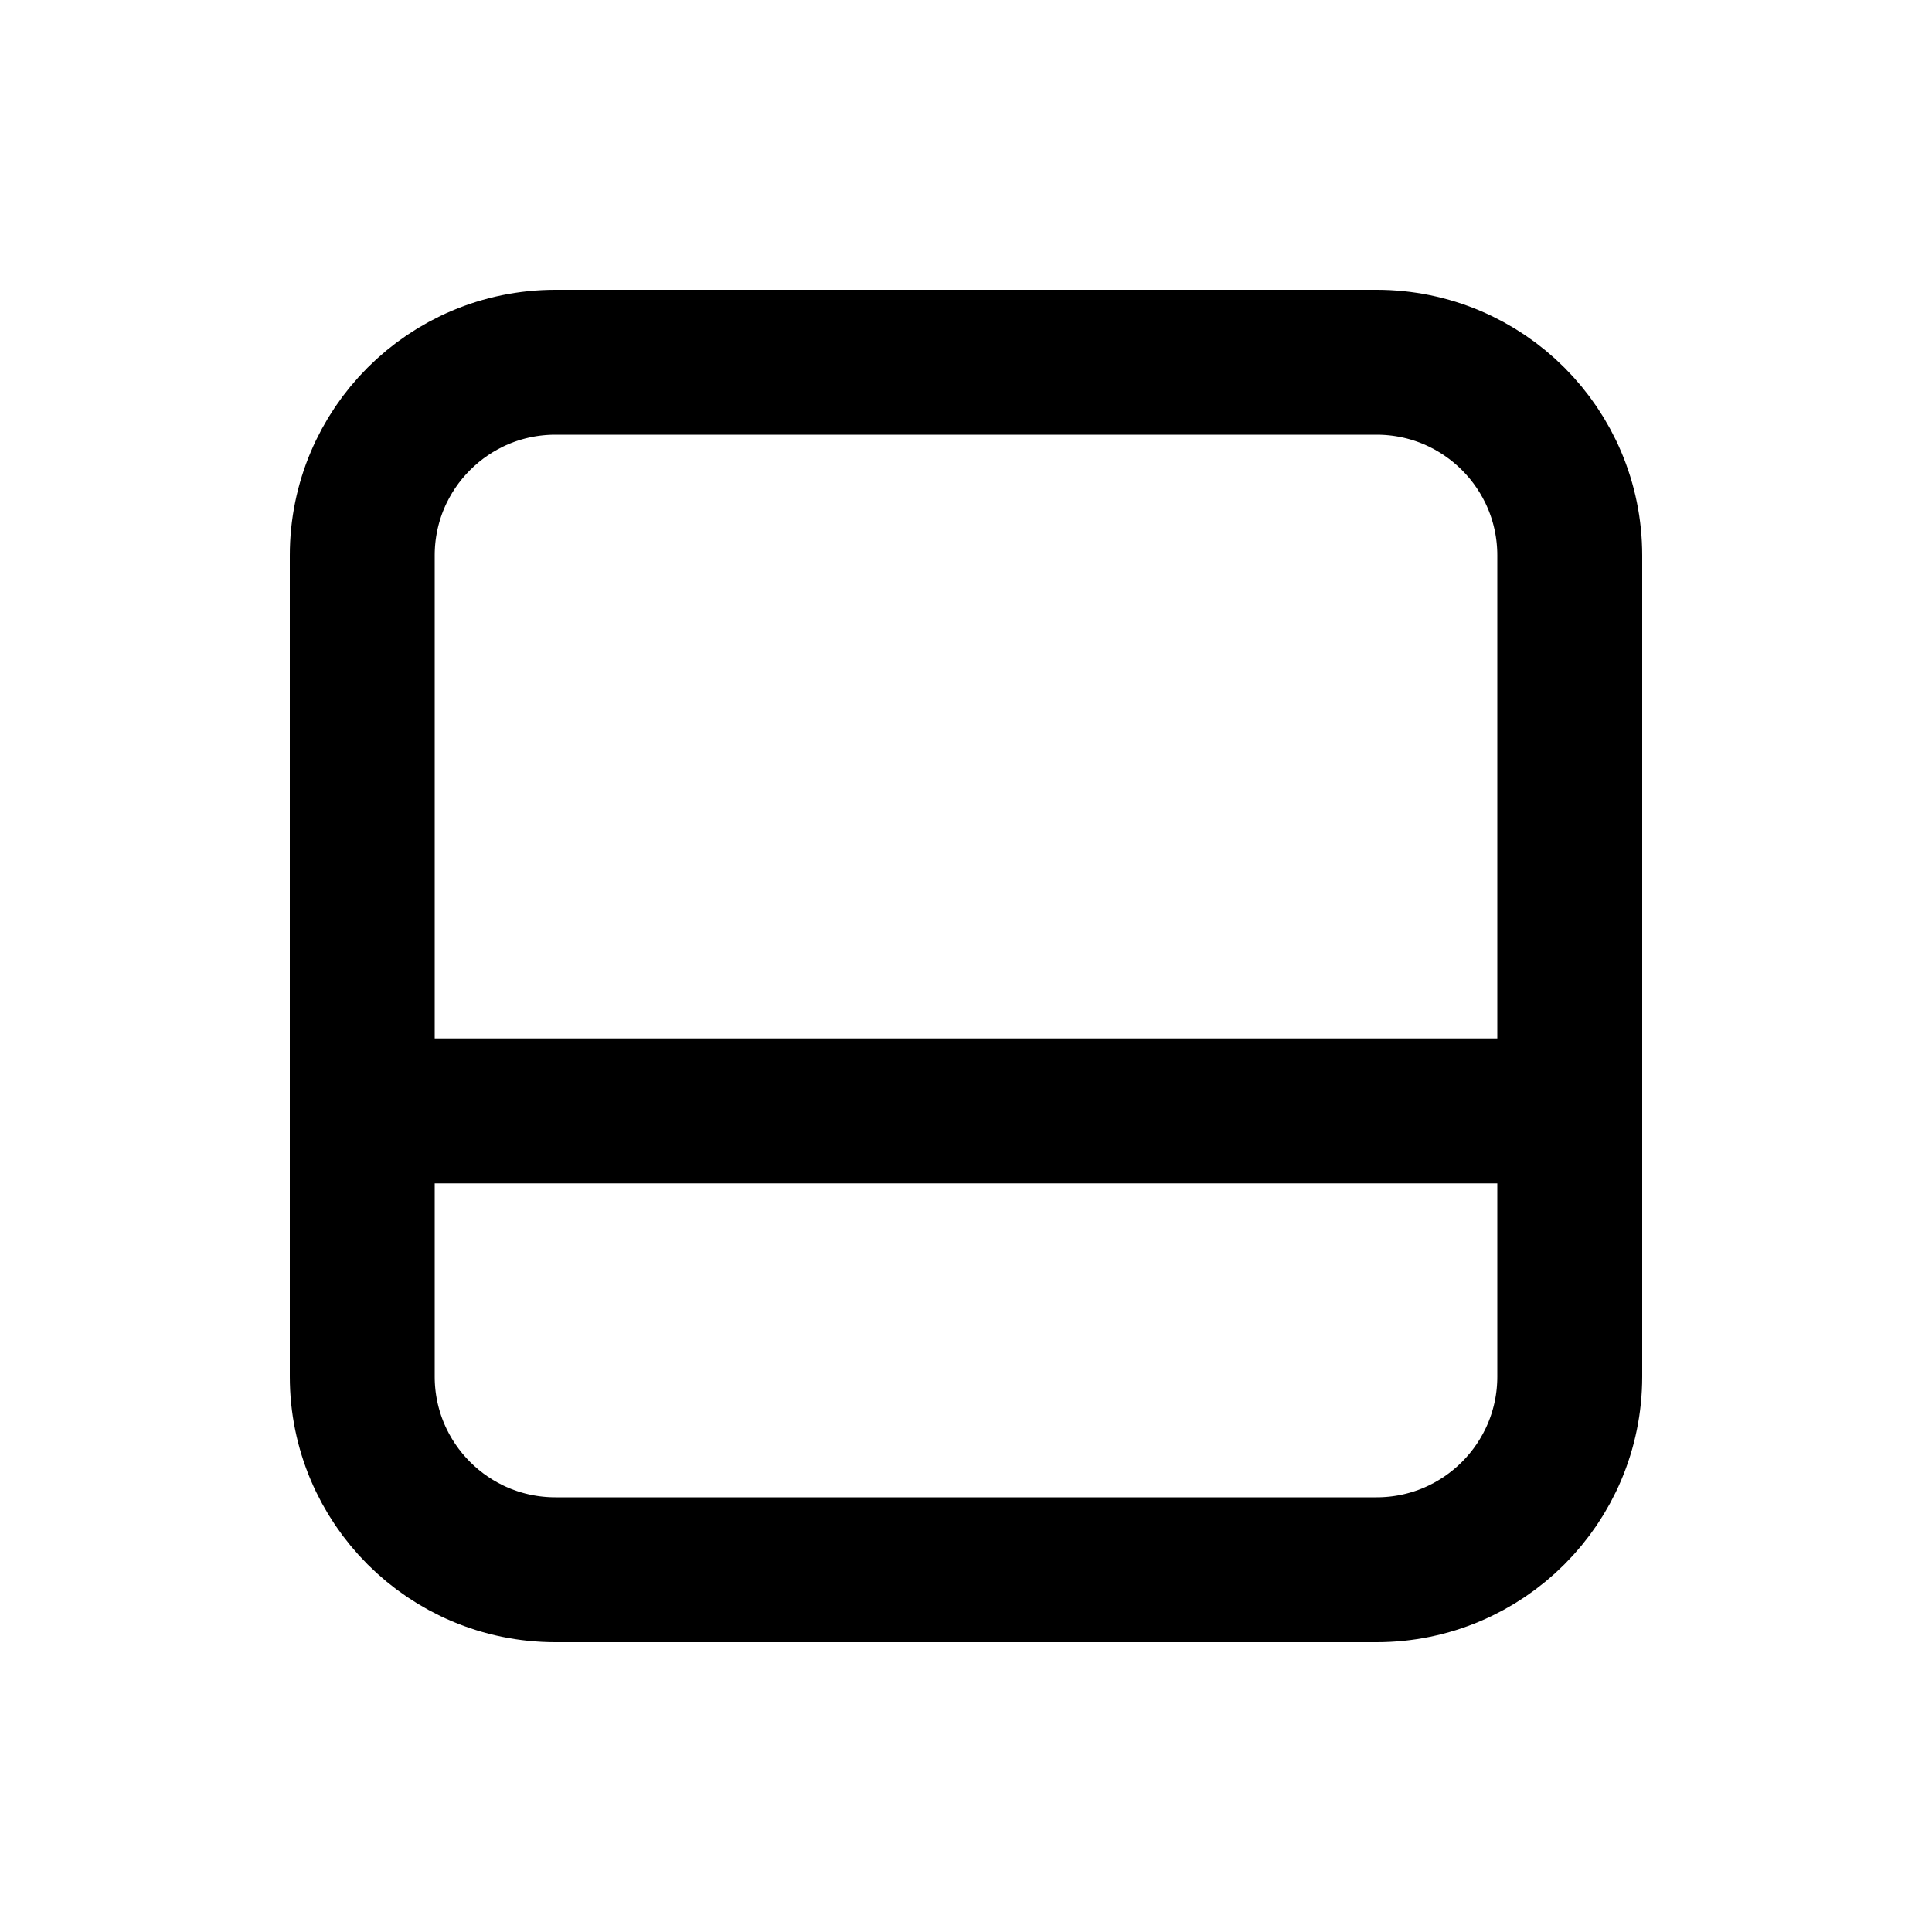
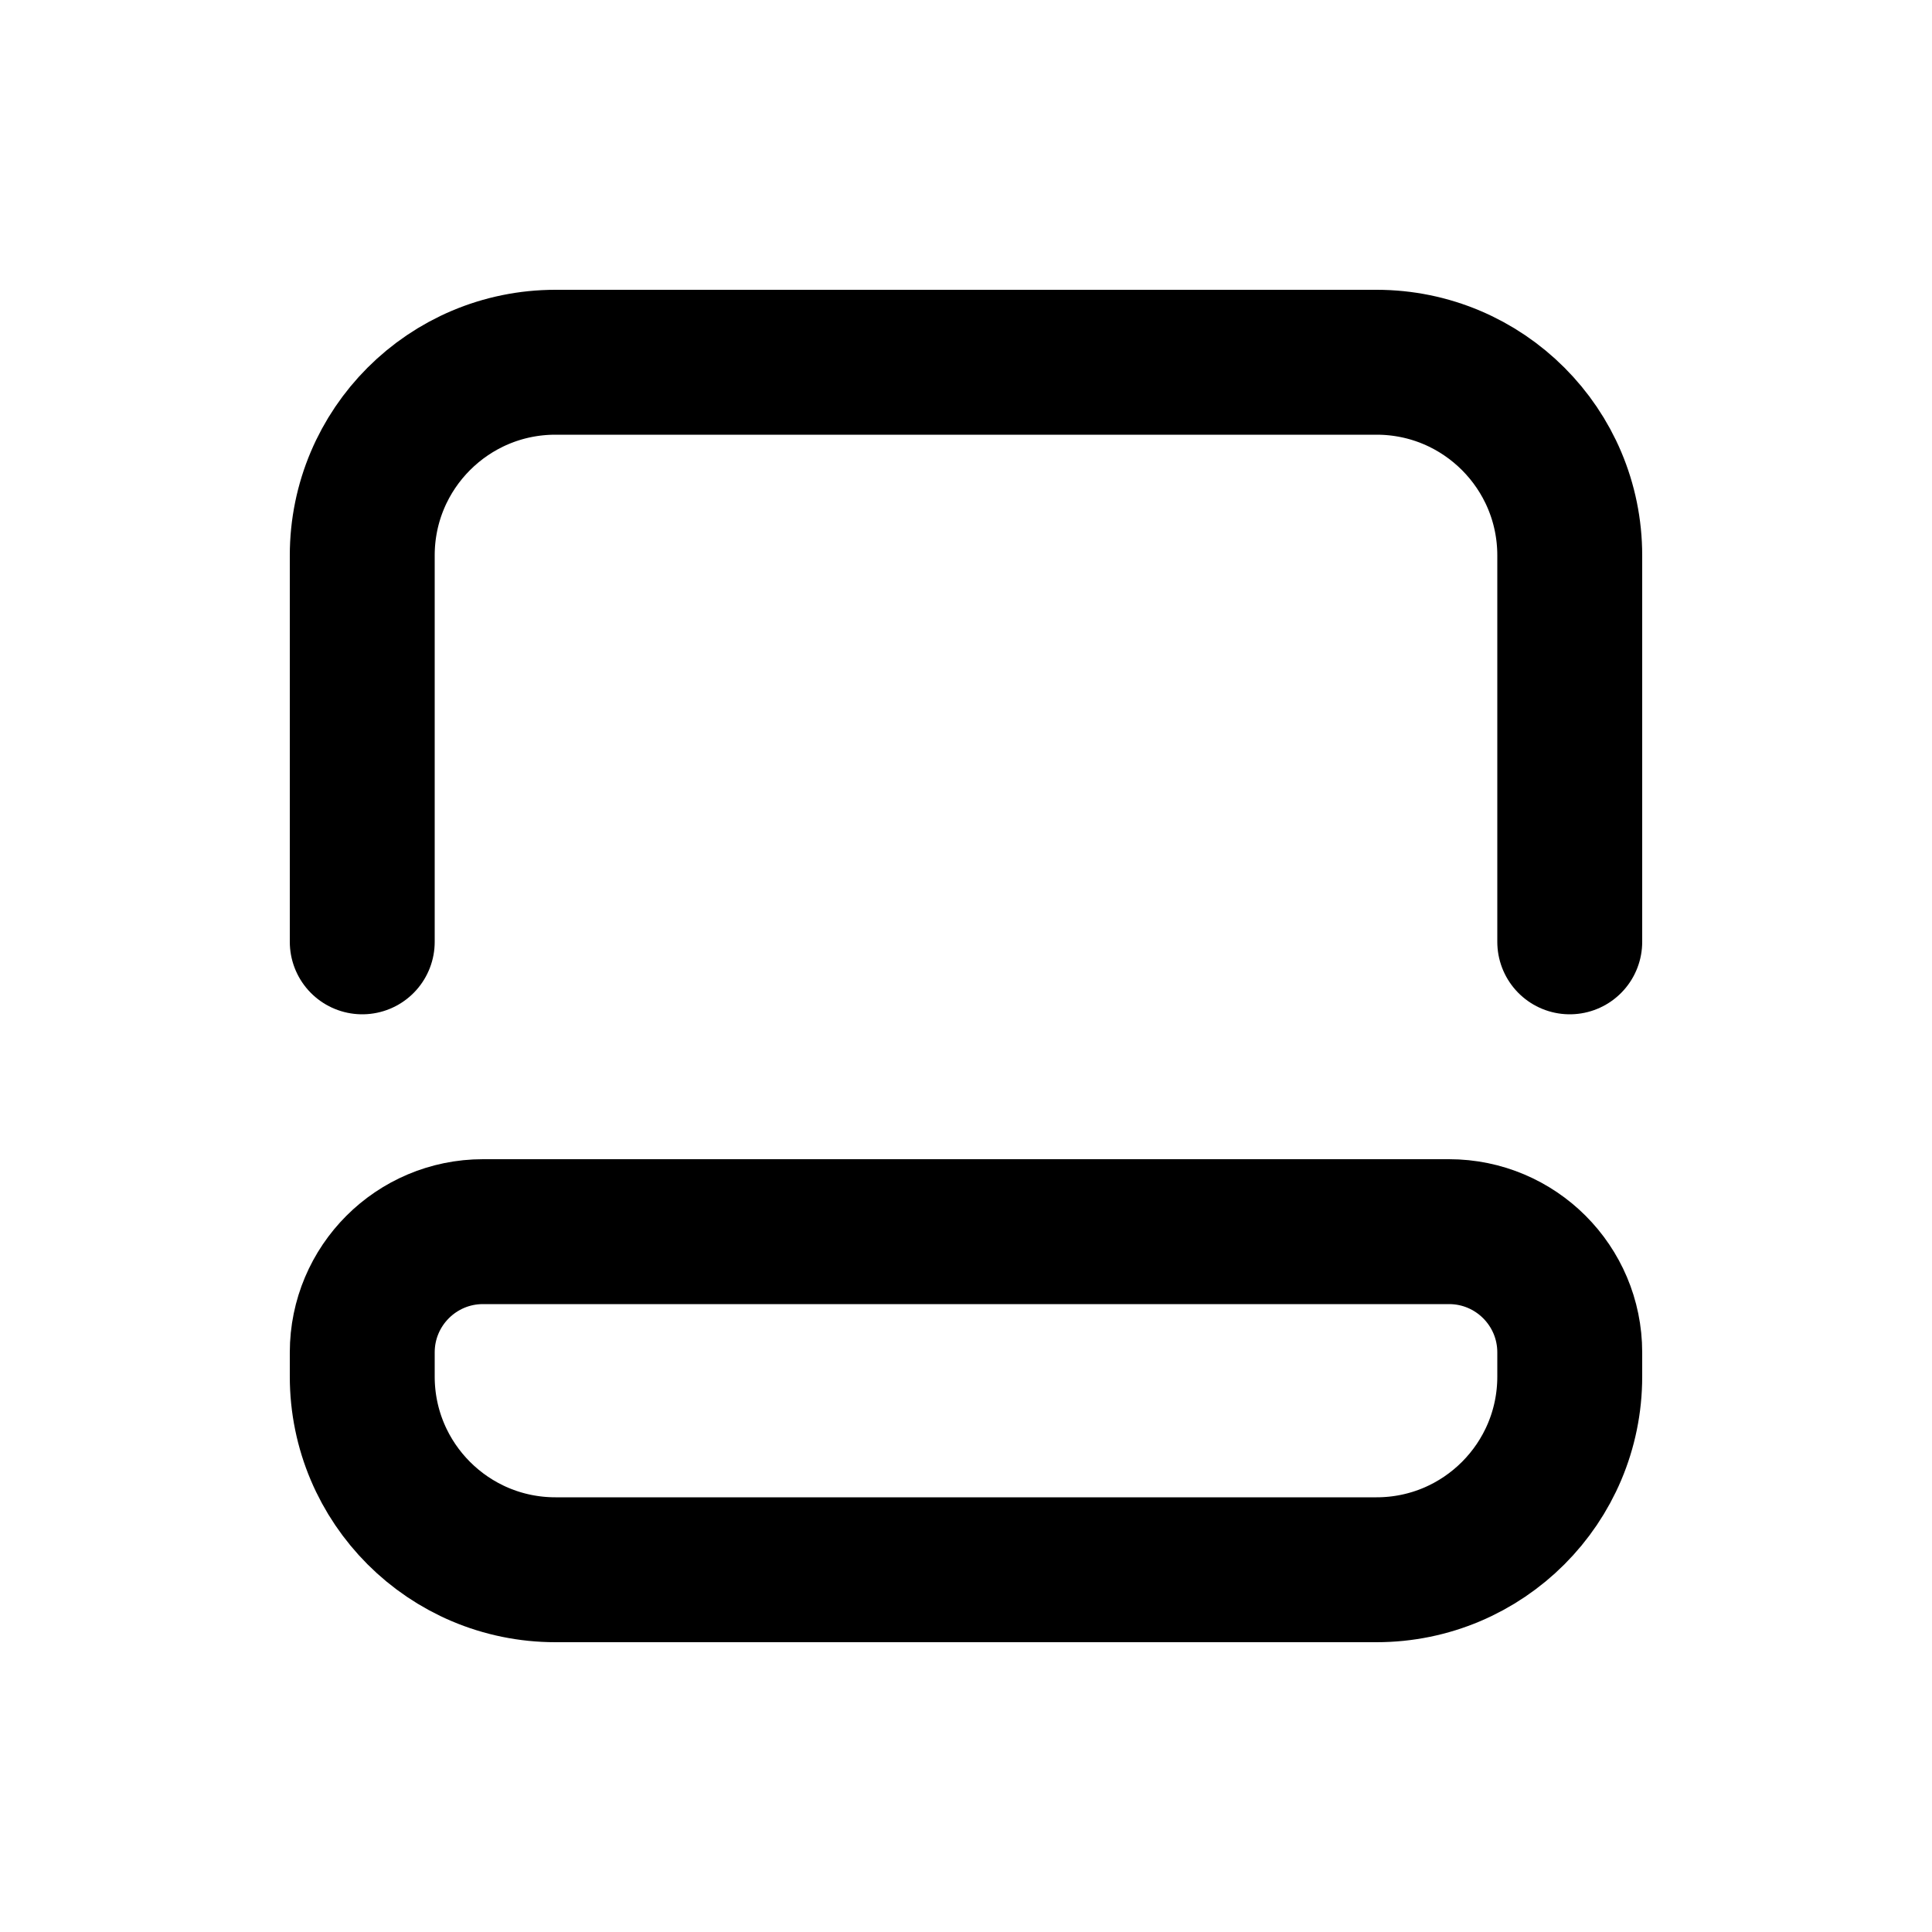
<svg xmlns="http://www.w3.org/2000/svg" viewBox="0 0 20 20" fill="none" stroke="currentColor" stroke-width="1.5" stroke-linecap="round" stroke-linejoin="round">
-   <path d="M5.75 3.75H14.25A2 2 0 0 1 16.25 5.75V14.25A2 2 0 0 1 14.25 16.25H5.75A2 2 0 0 1 3.75 14.25V5.75A2 2 0 0 1 5.75 3.75Z" />
-   <path d="M3.75 11.5H16.25" />
+   <path d="M3.75 9.75V5.75A2 2 0 0 1 5.75 3.75H14.25A2 2 0 0 1 16.25 5.75V9.75" />
+   <path d="M5 12.75H15A1.25 1.25 0 0 1 16.25 14V14.25A2 2 0 0 1 14.25 16.25H5.75A2 2 0 0 1 3.75 14.25V14A1.25 1.25 0 0 1 5 12.75Z" />
</svg>
